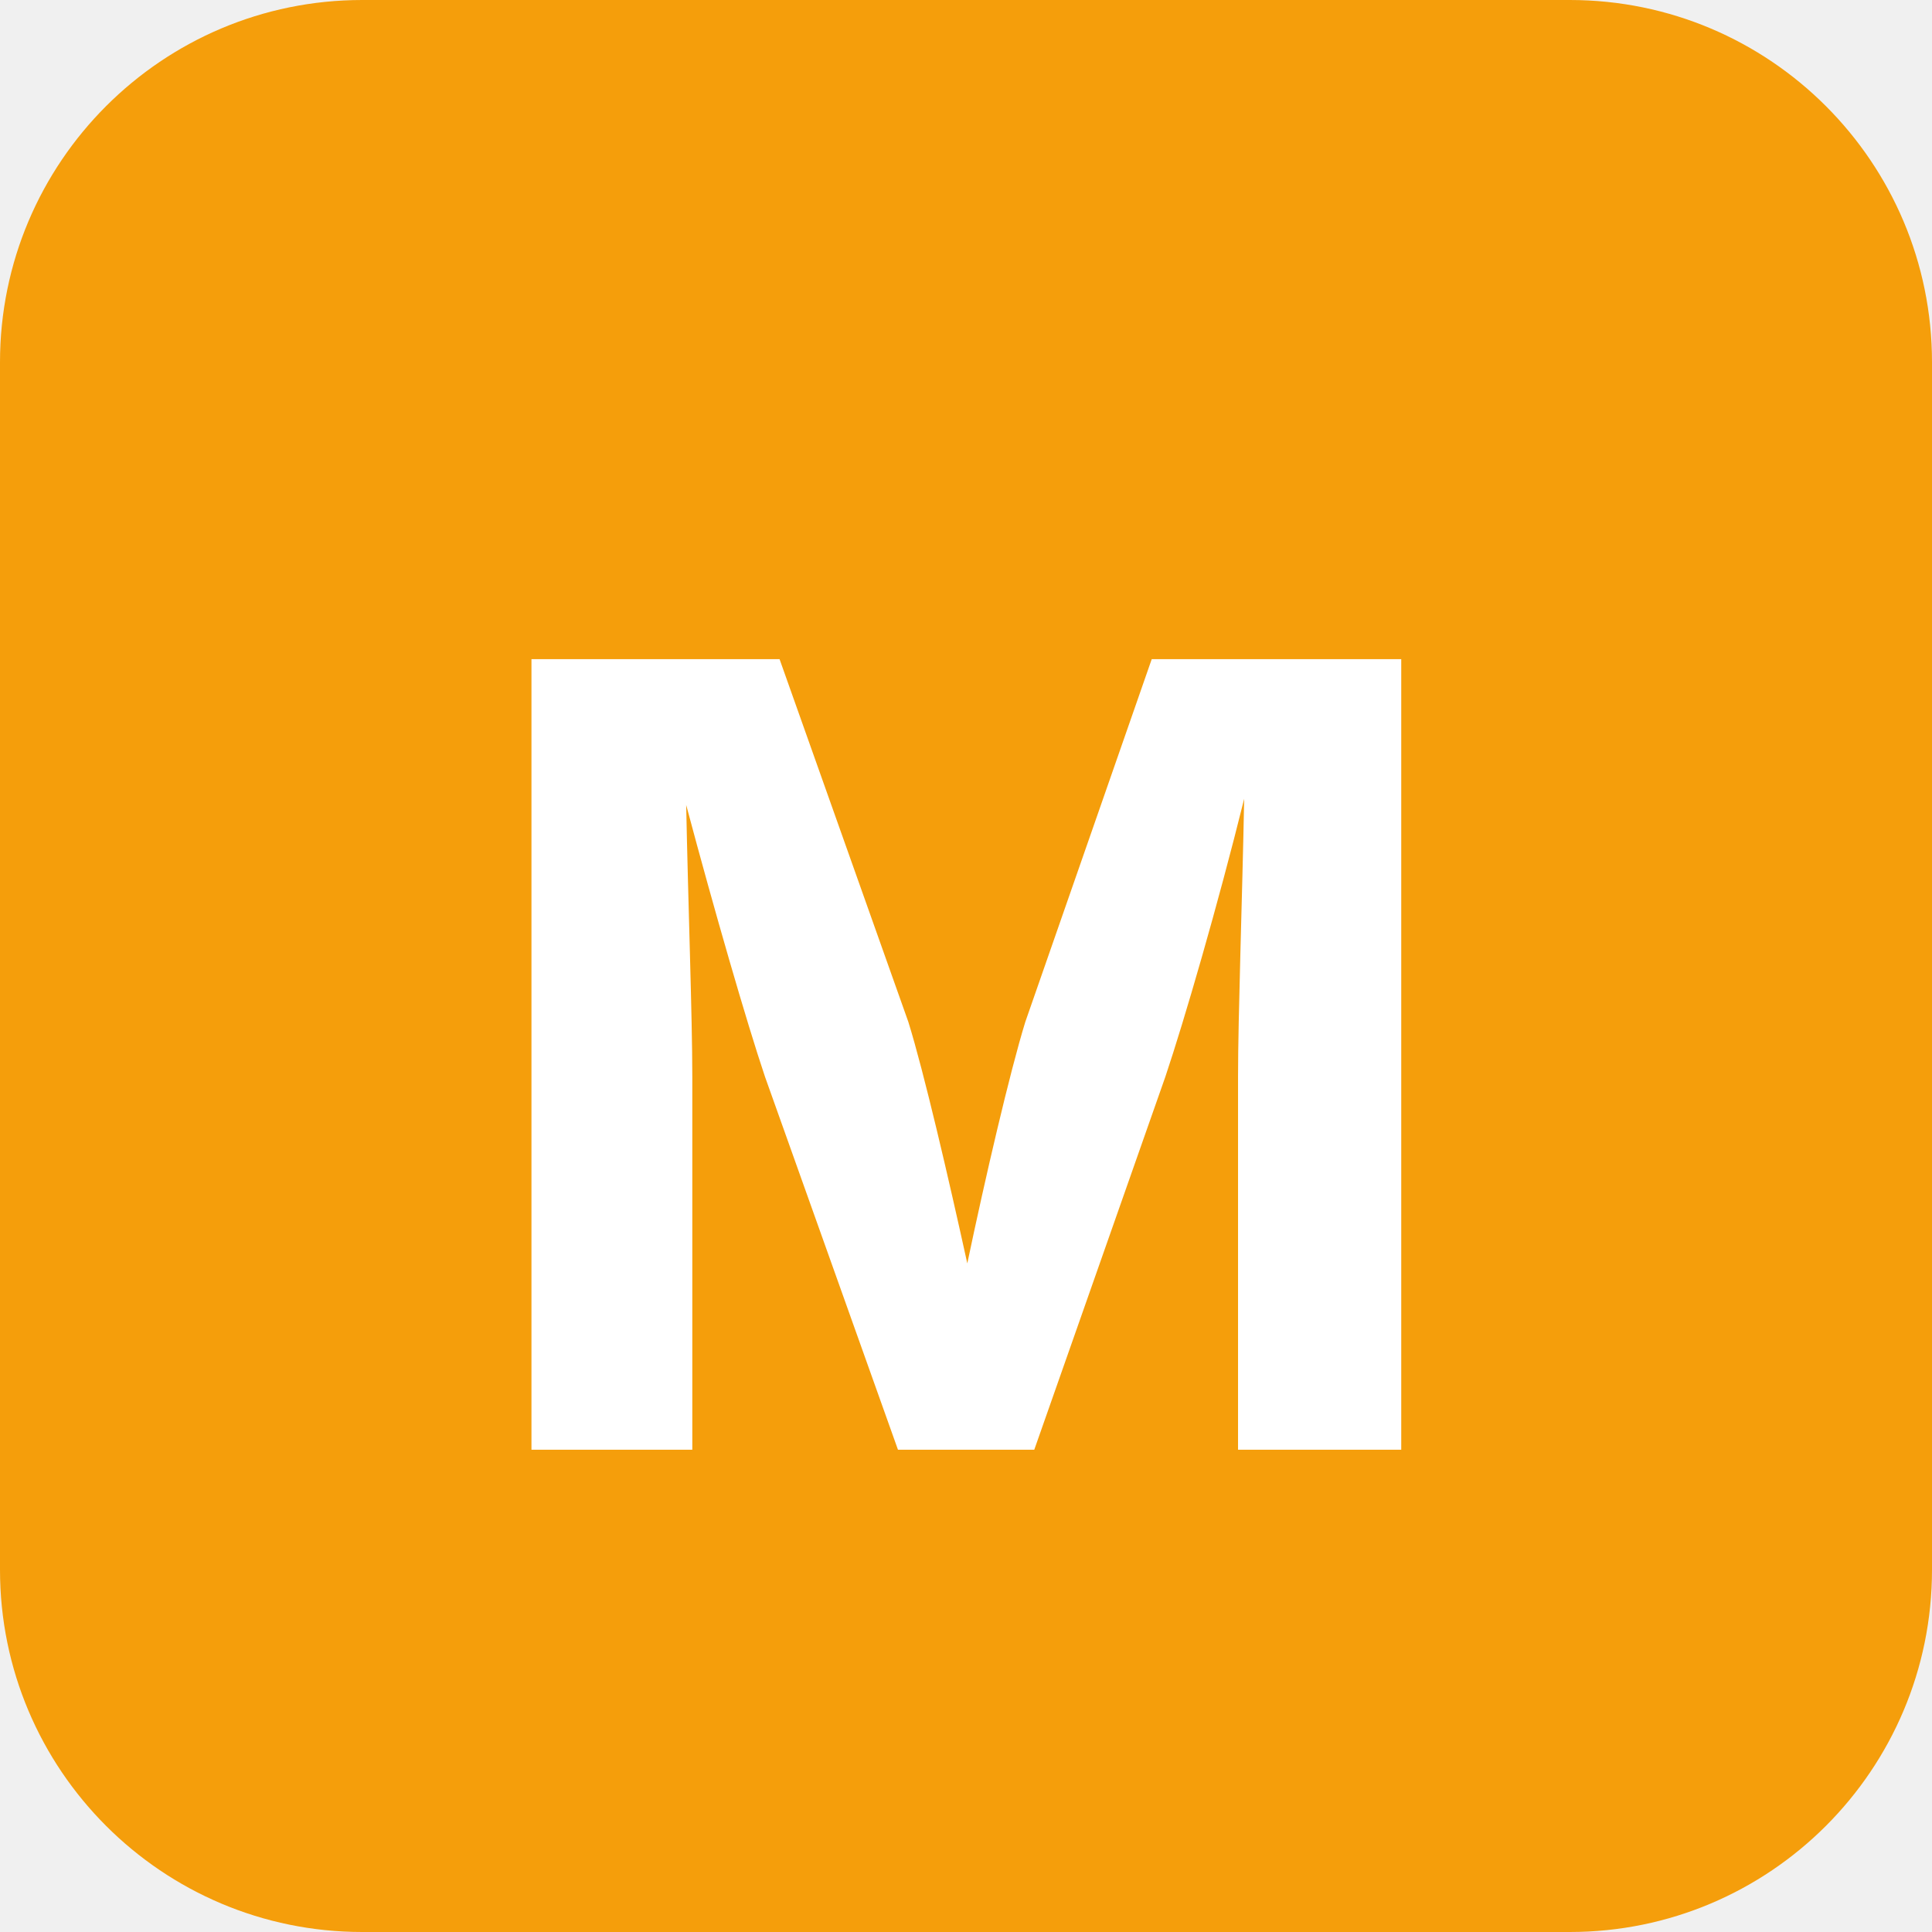
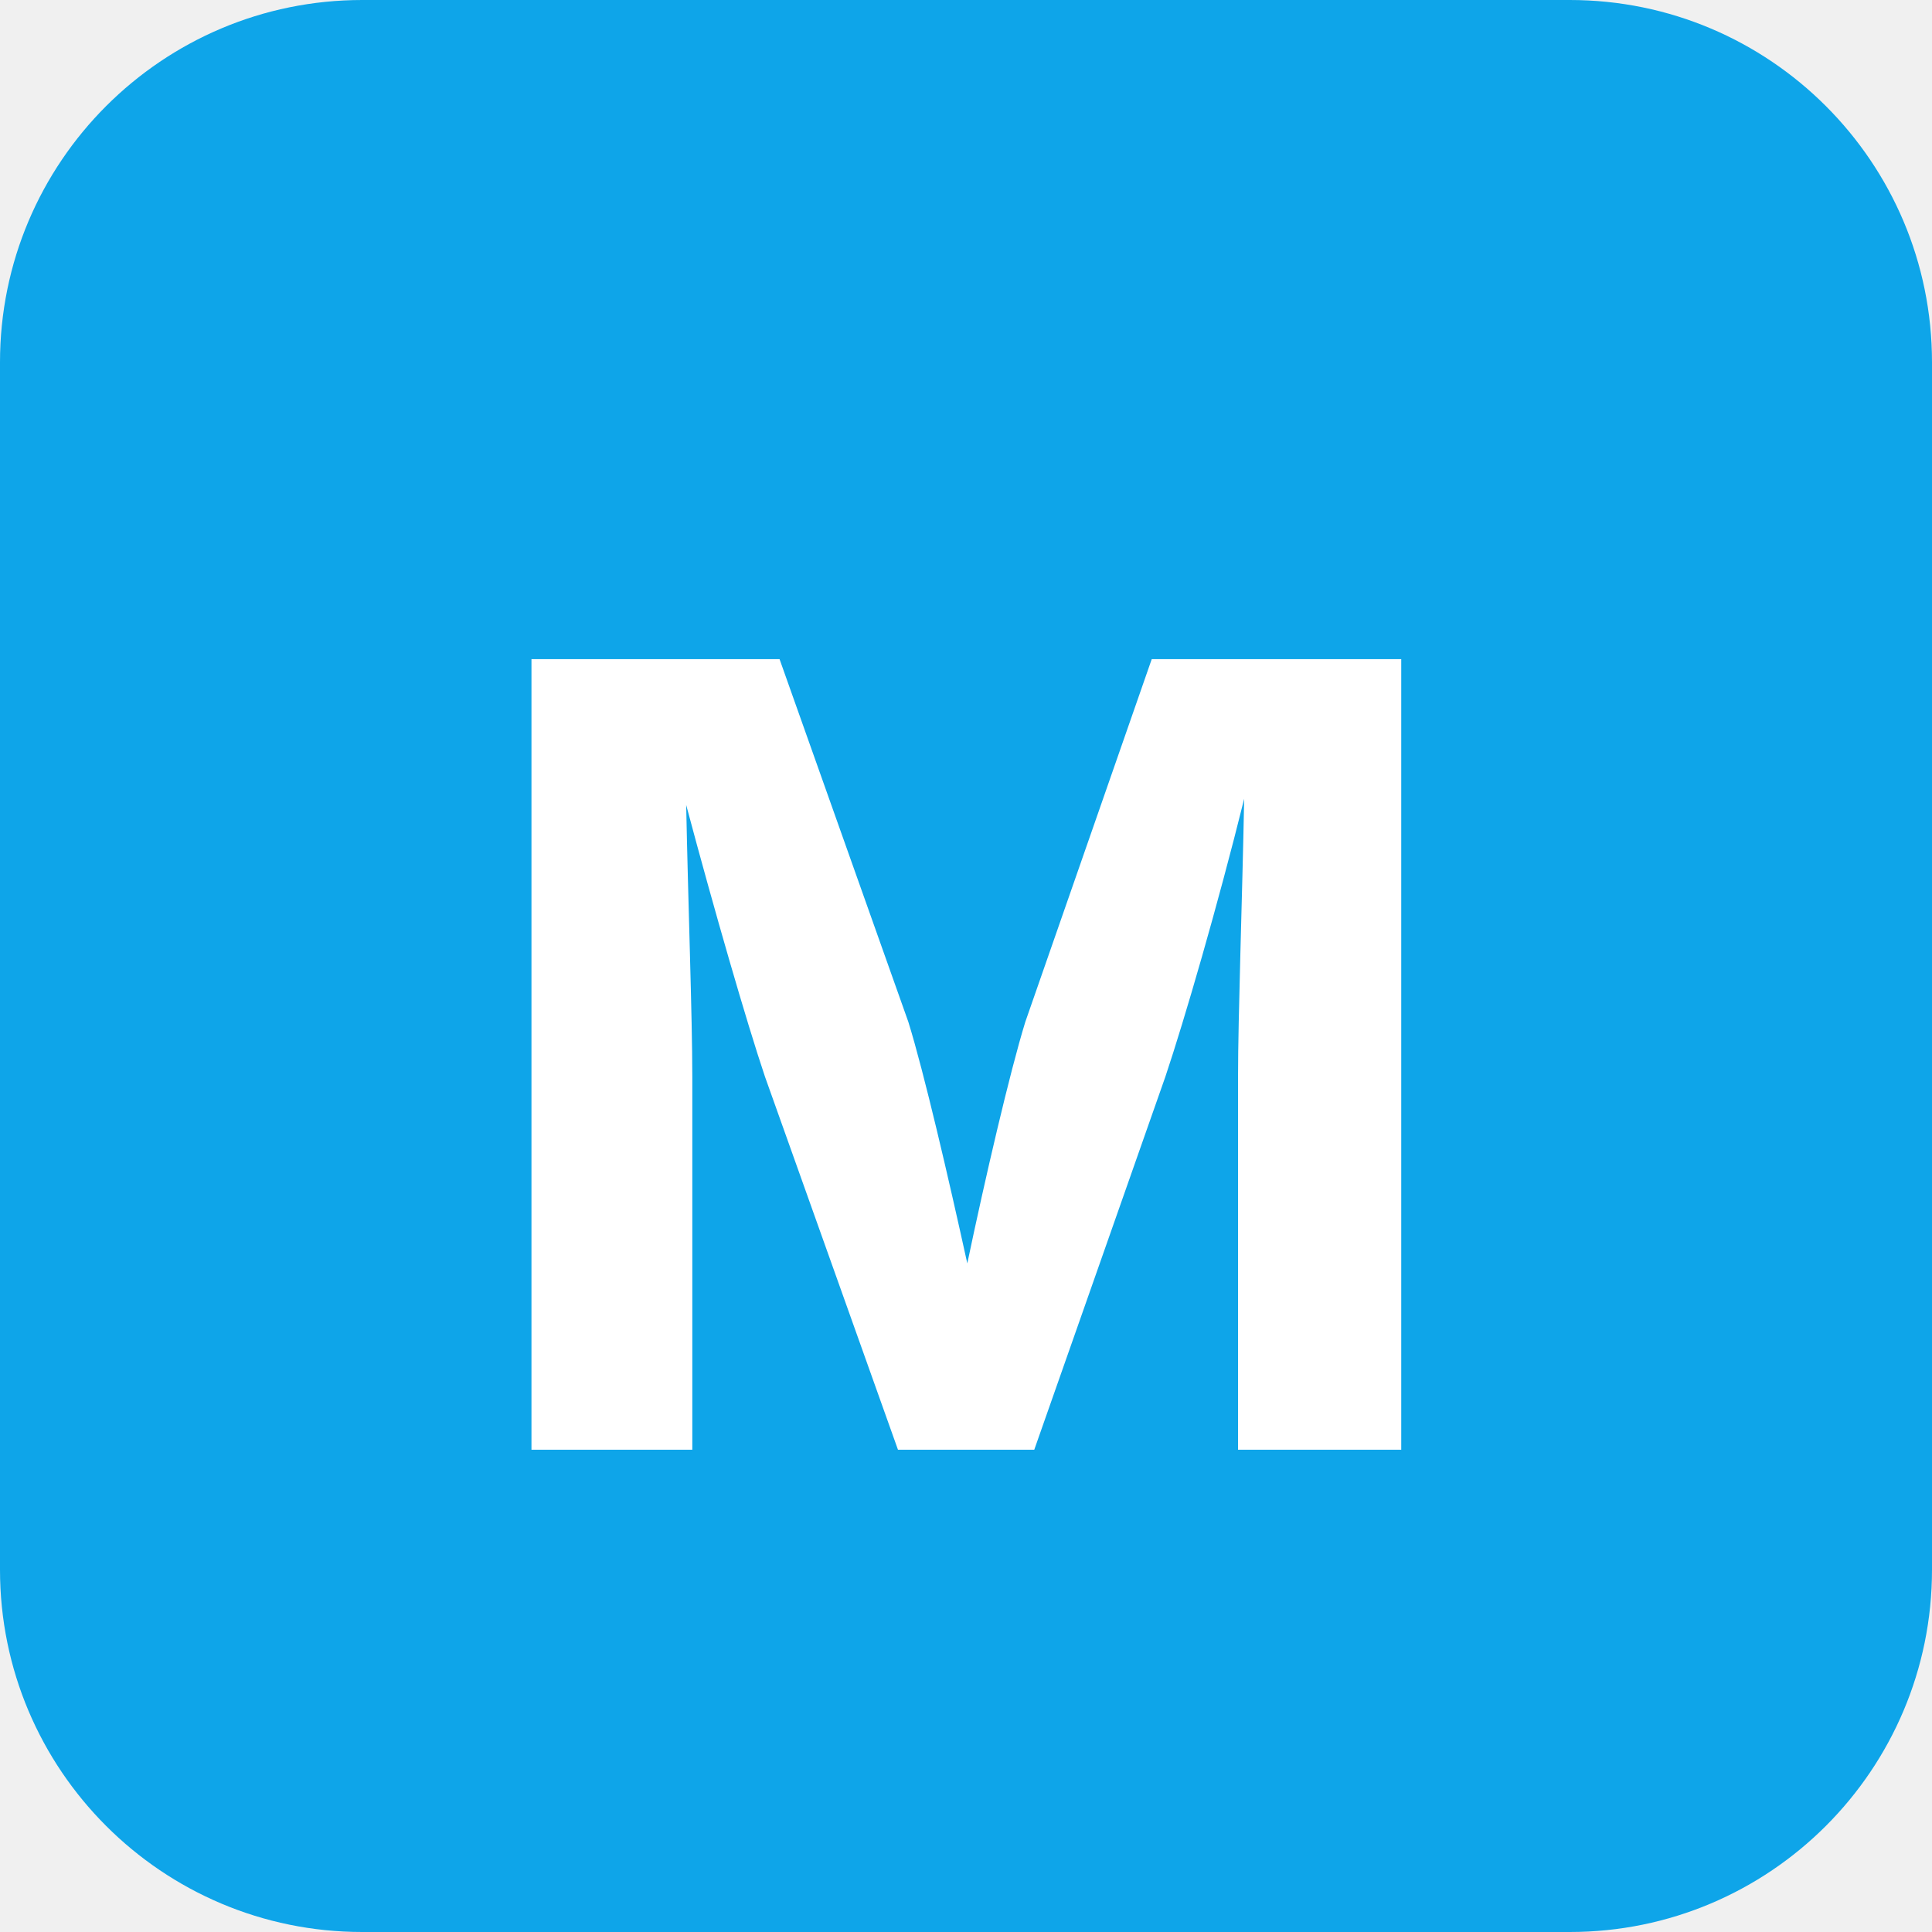
<svg xmlns="http://www.w3.org/2000/svg" viewBox="0 0 64 64">
-   <rect width="64" height="64" rx="12" fill="#f59e0b" />
+   <rect width="64" height="64" rx="12" fill="#0ea5e9" />
  <text x="50%" y="54%" font-size="36" font-family="system-ui,-apple-system,Segoe UI,sans-serif" font-weight="700" fill="#ffffff" text-anchor="middle" dominant-baseline="middle">М</text>
</svg>
